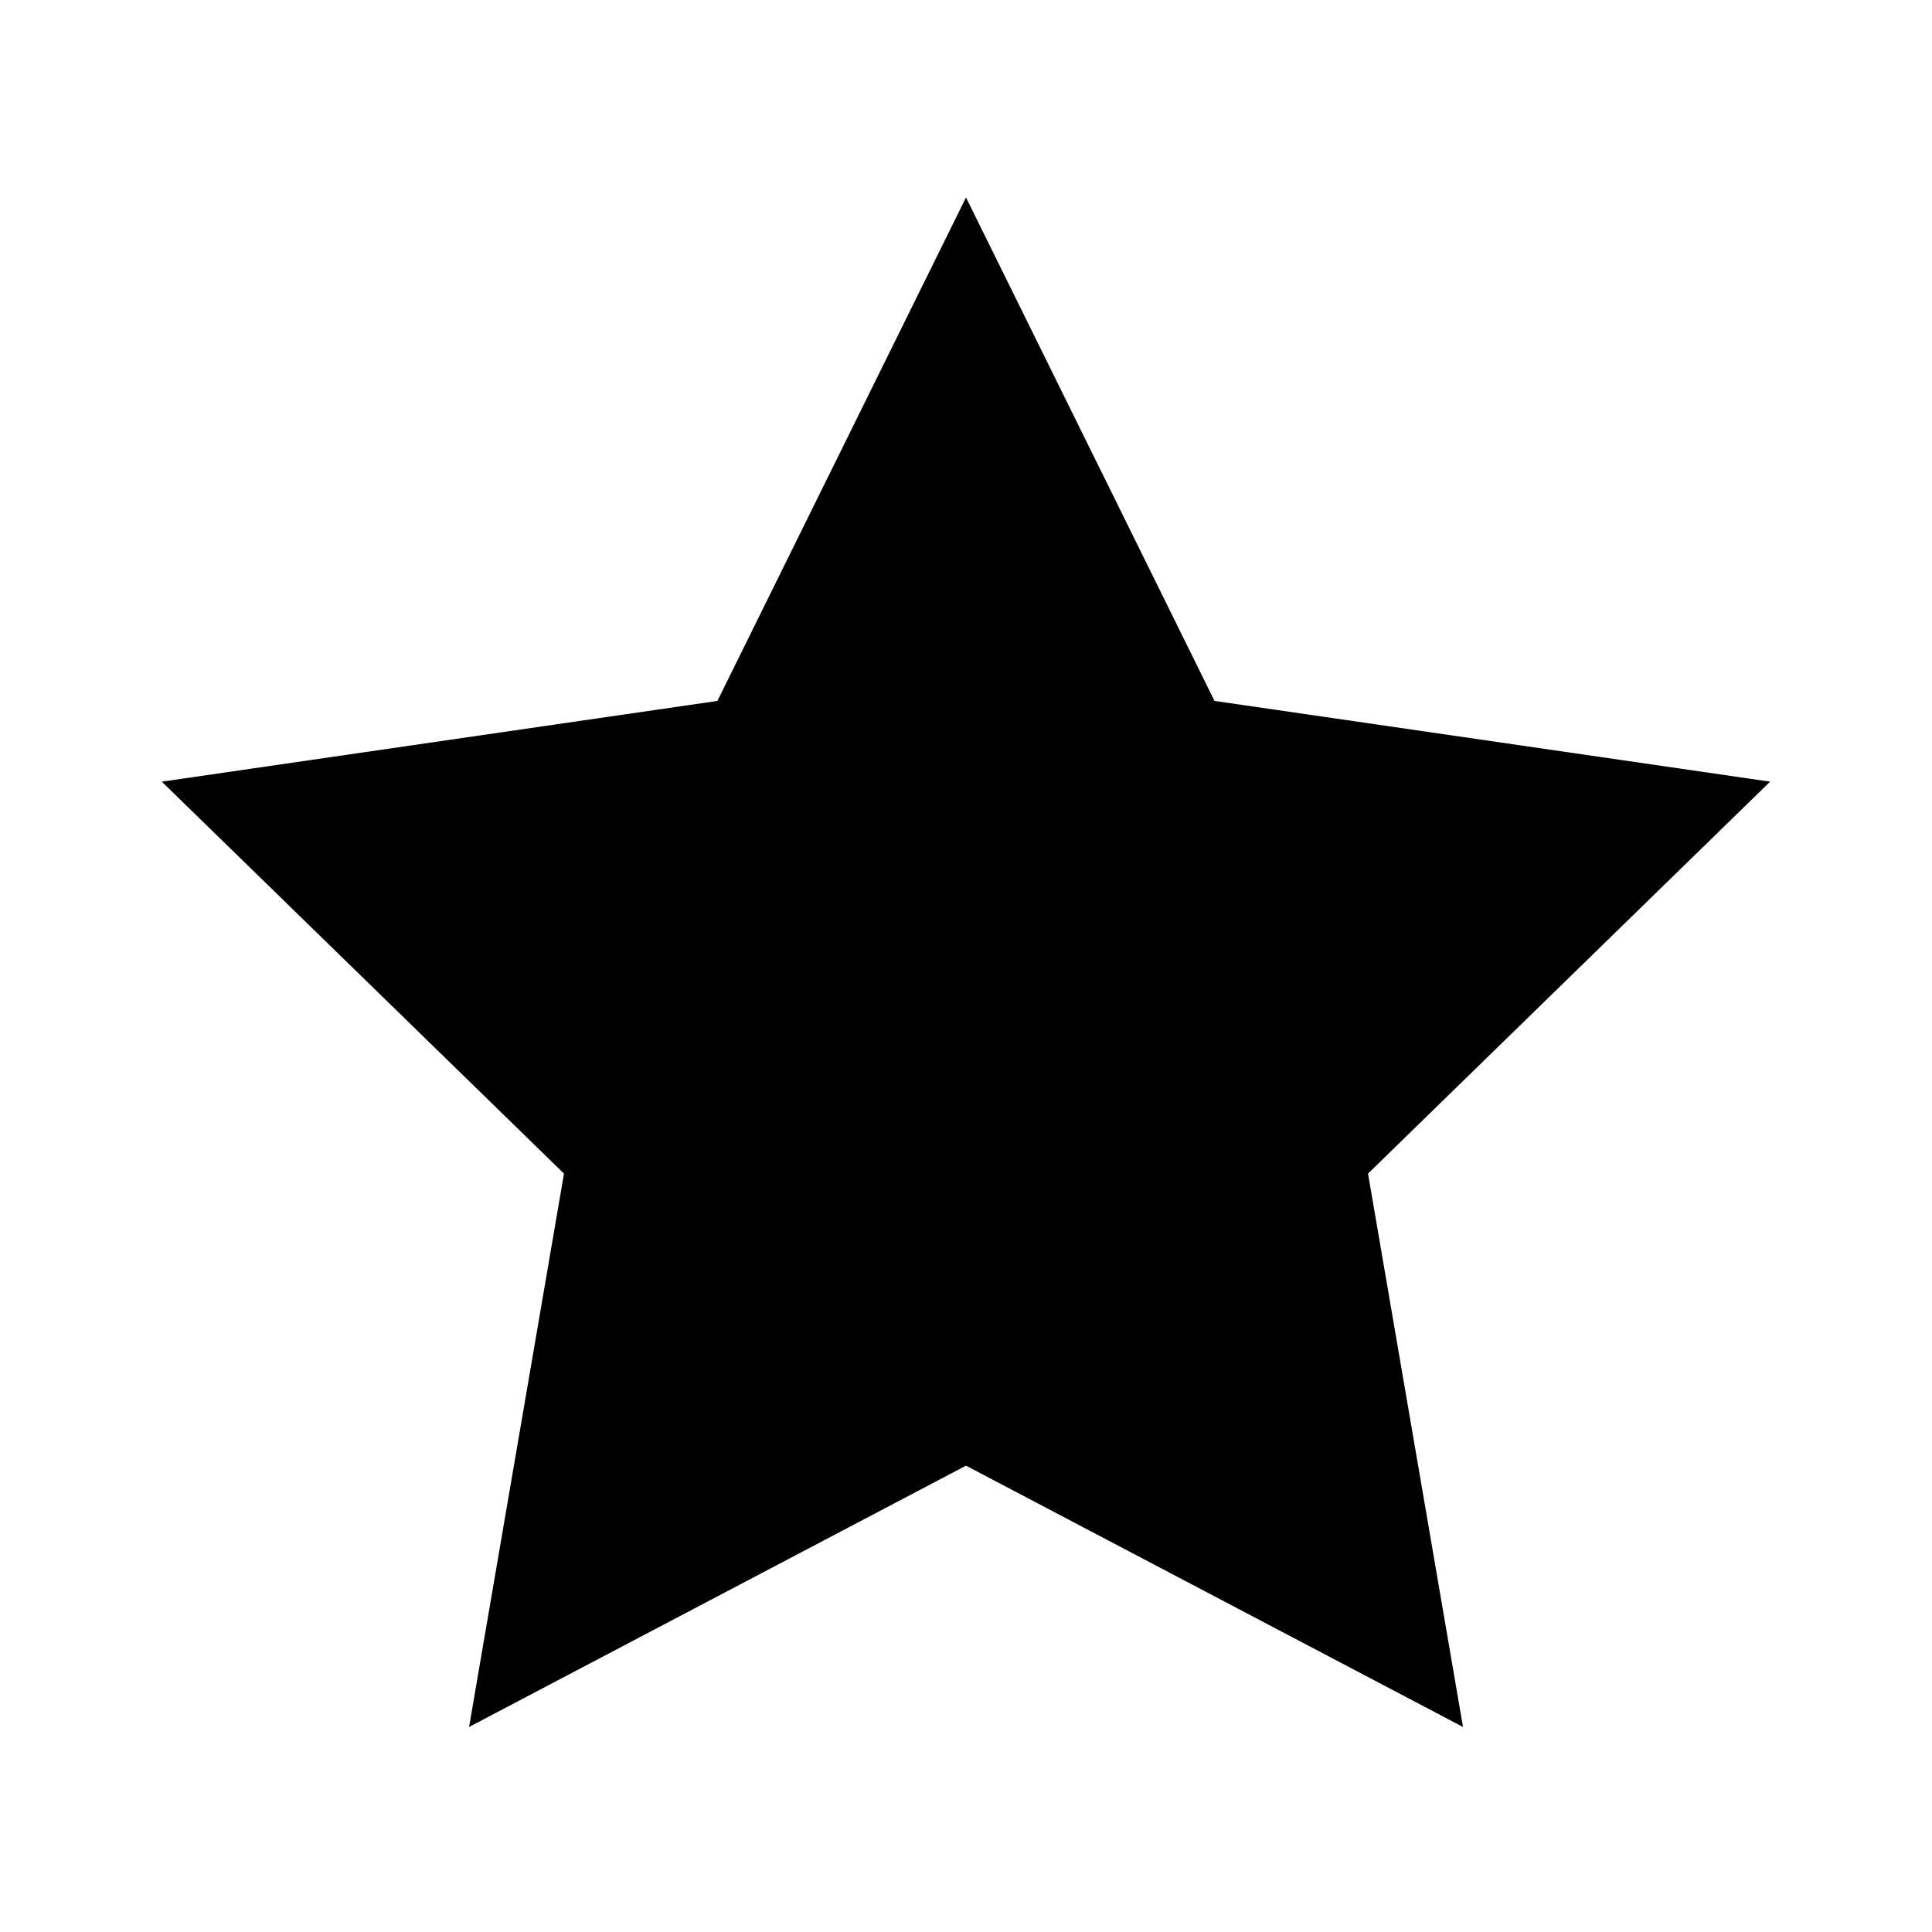
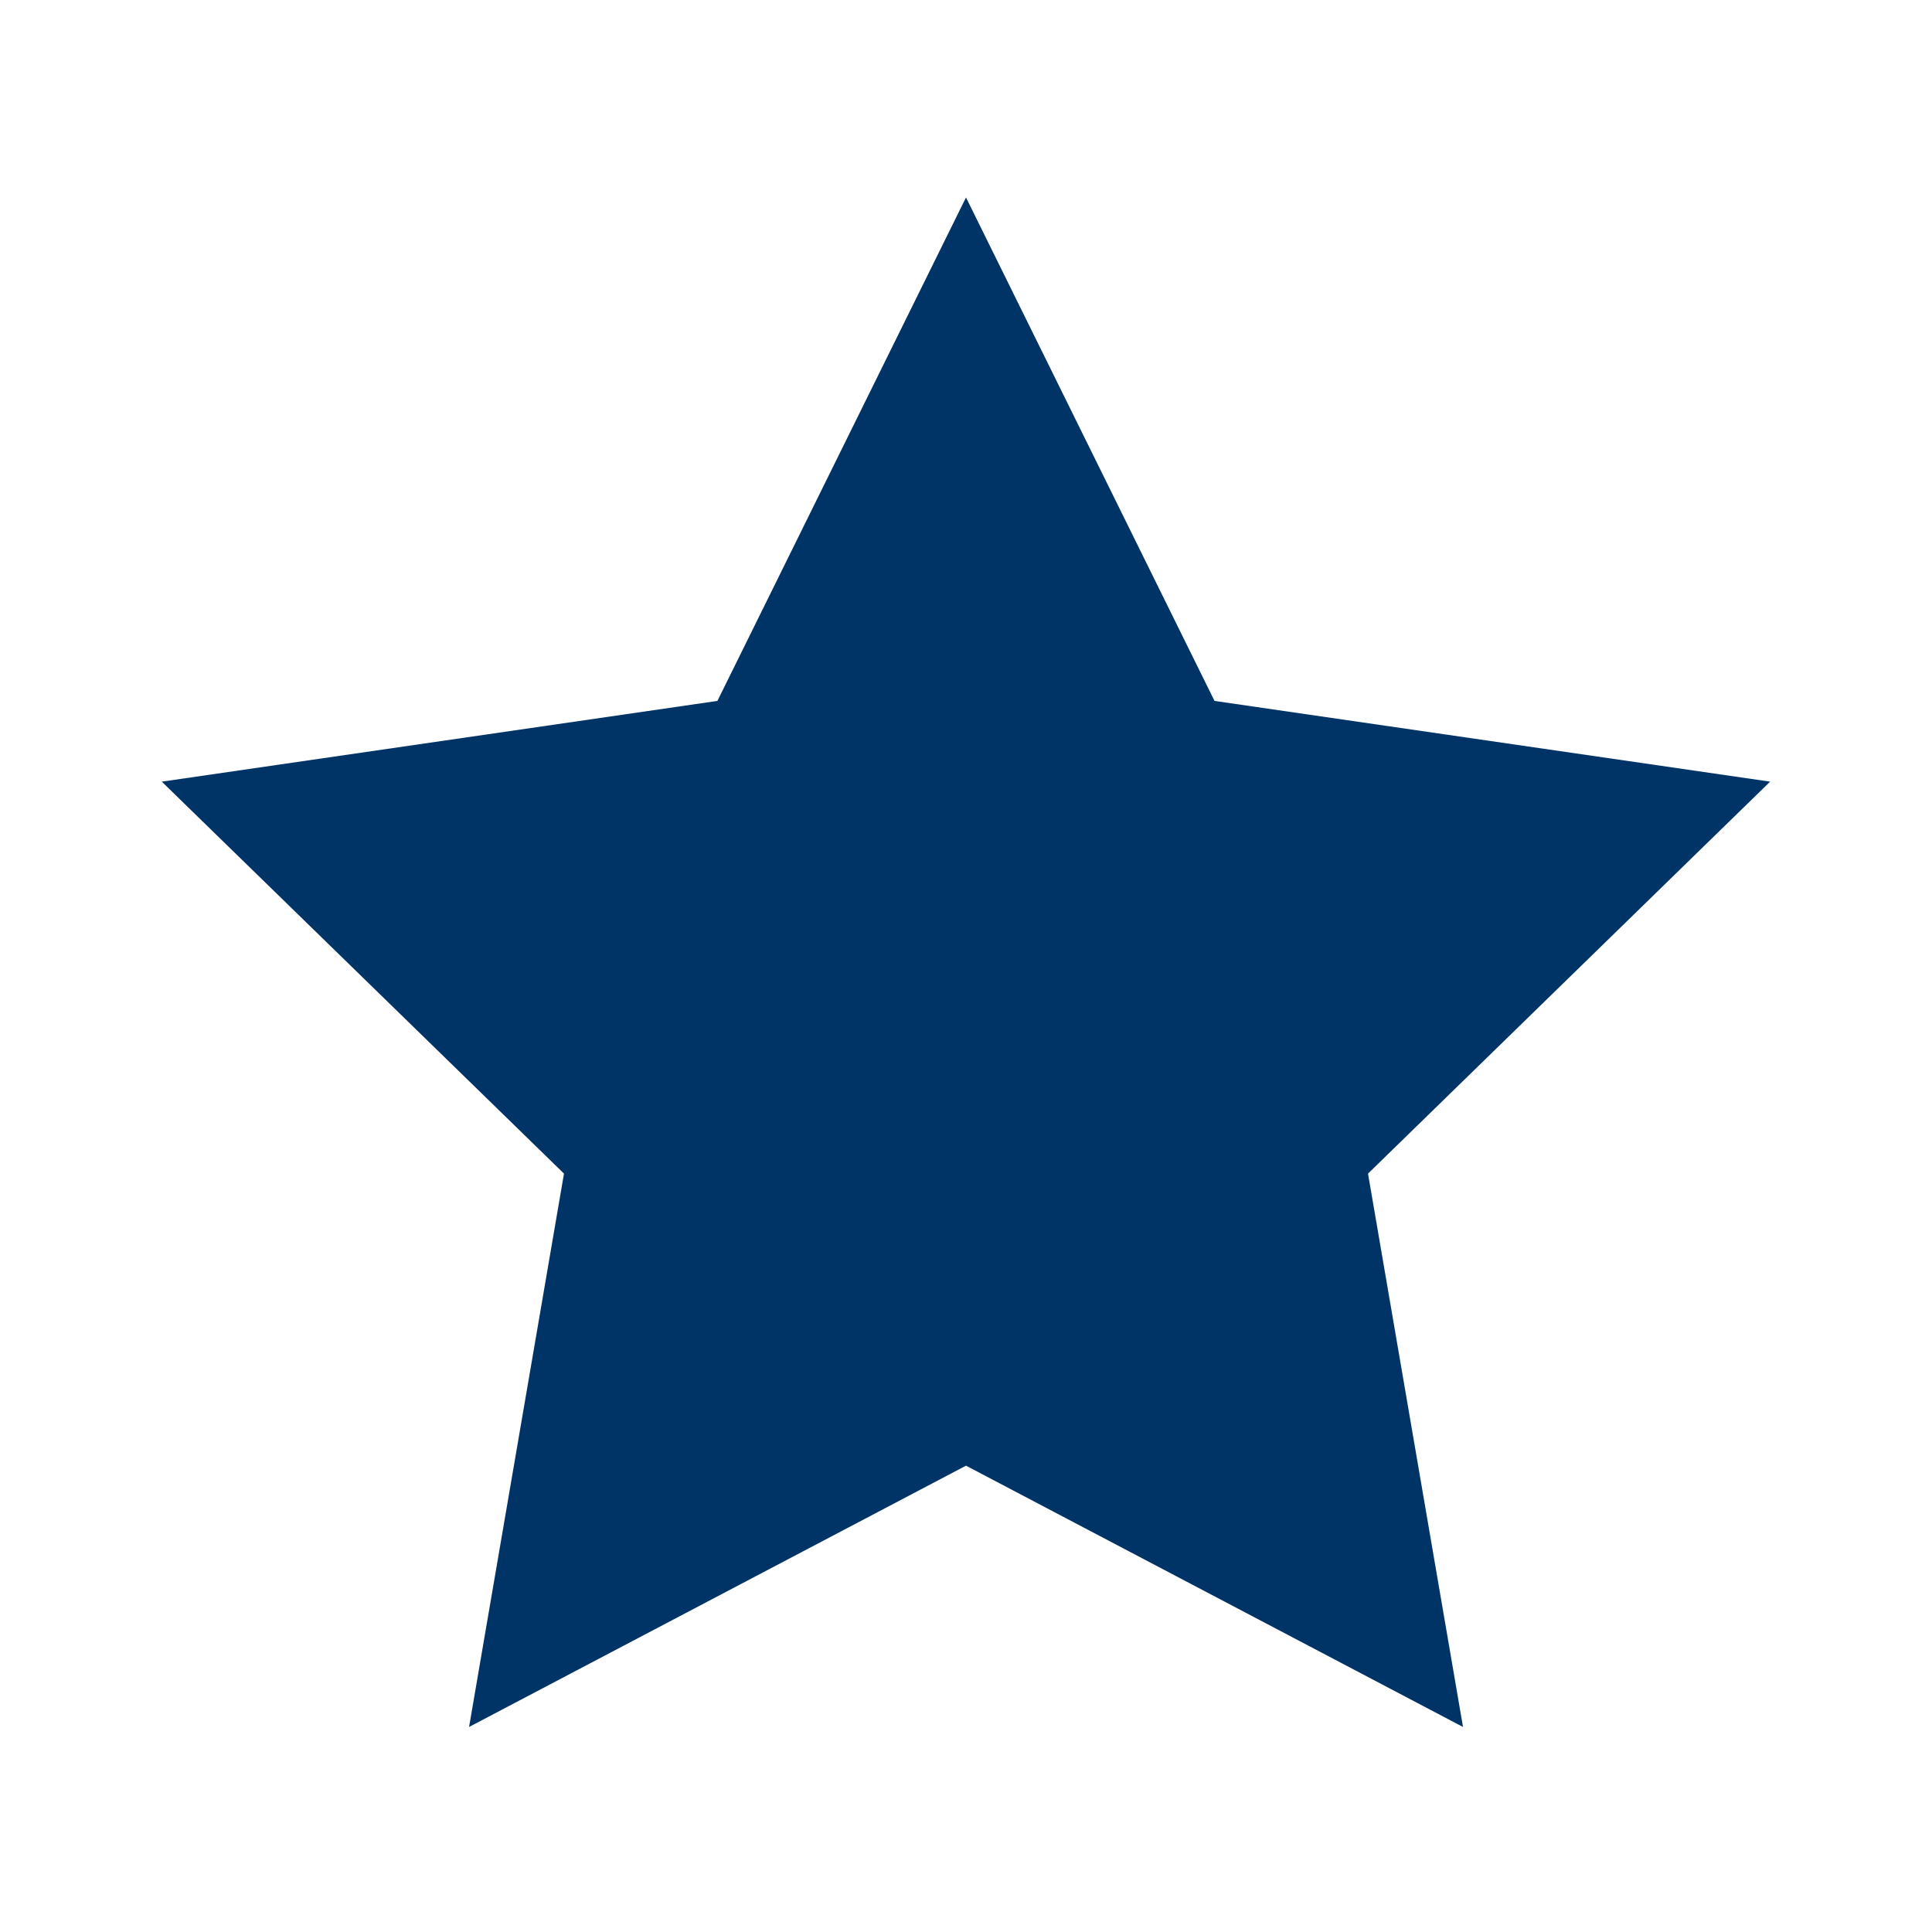
- <svg xmlns="http://www.w3.org/2000/svg" fill="#000000" width="800px" height="800px" viewBox="-2 -2 24 24" preserveAspectRatio="xMinYMin" class="jam jam-star-full">
+ <svg xmlns="http://www.w3.org/2000/svg" fill="#003366" width="800px" height="800px" viewBox="-2 -2 24 24" preserveAspectRatio="xMinYMin" class="jam jam-star-full">
  <path d="M10 16.207l-6.173 3.246 1.179-6.874L.01 7.71l6.902-1.003L10 .453l3.087 6.254 6.902 1.003-4.995 4.869 1.18 6.874z" />
</svg>
